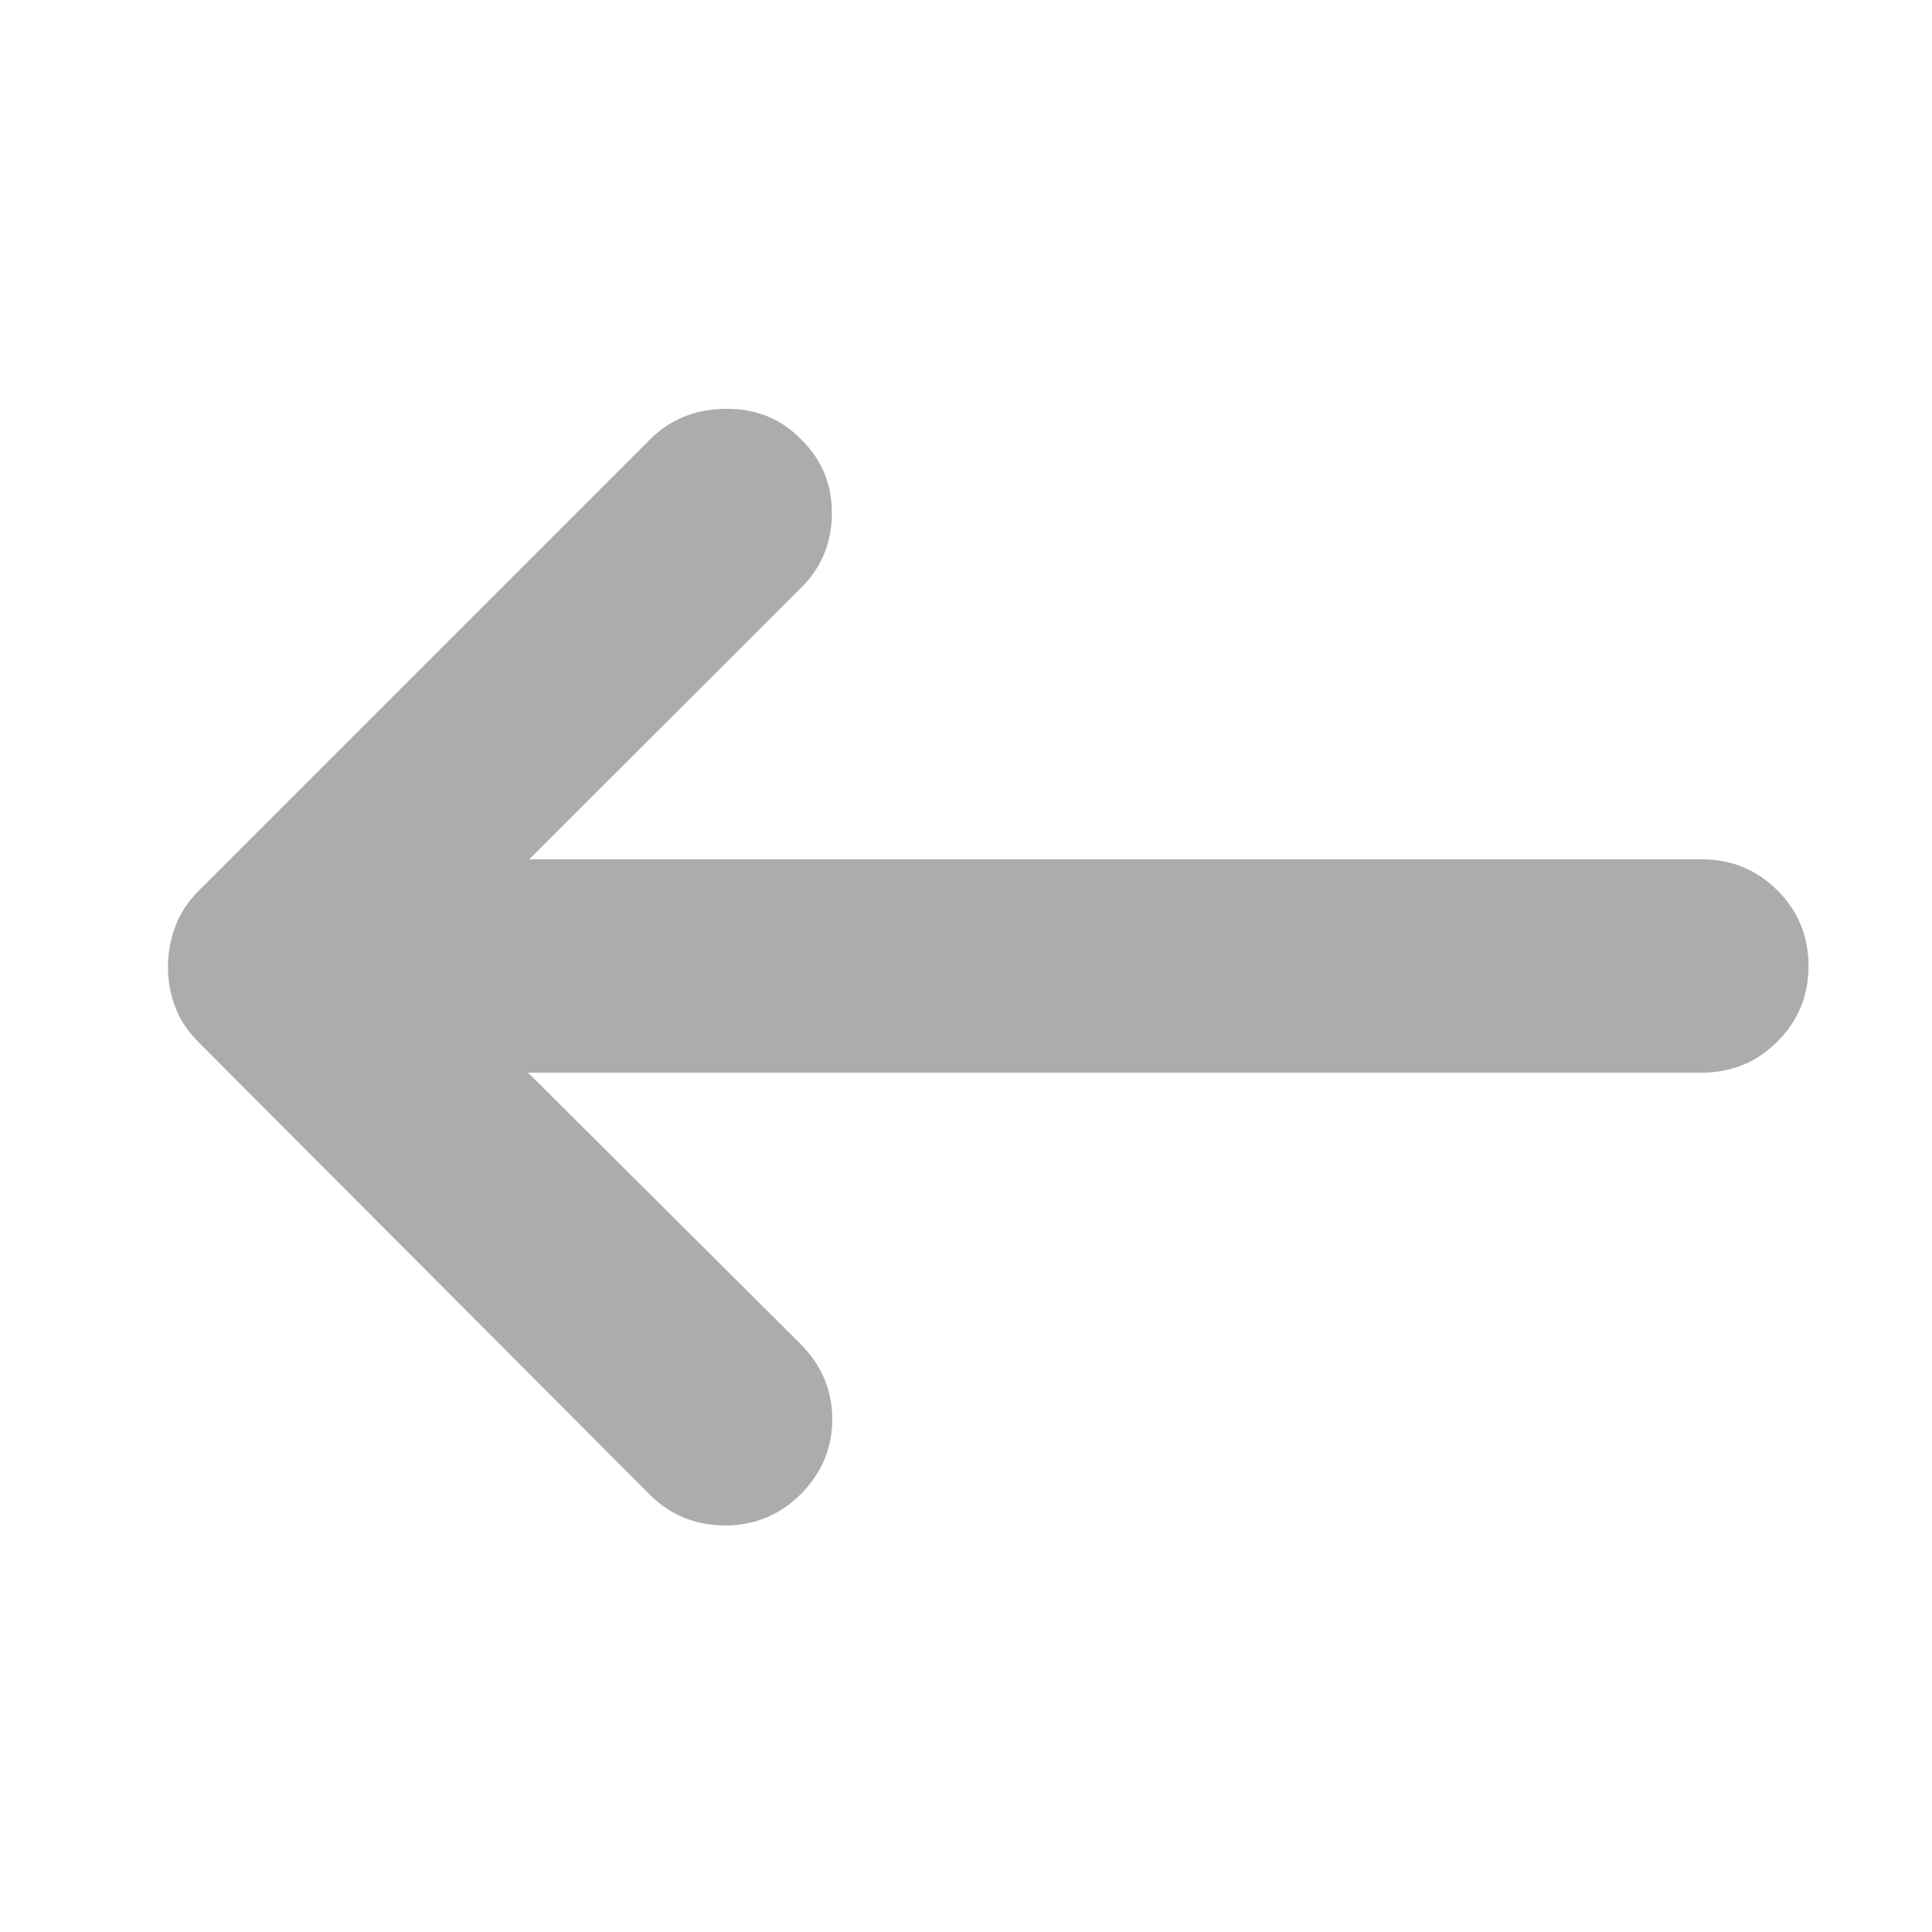
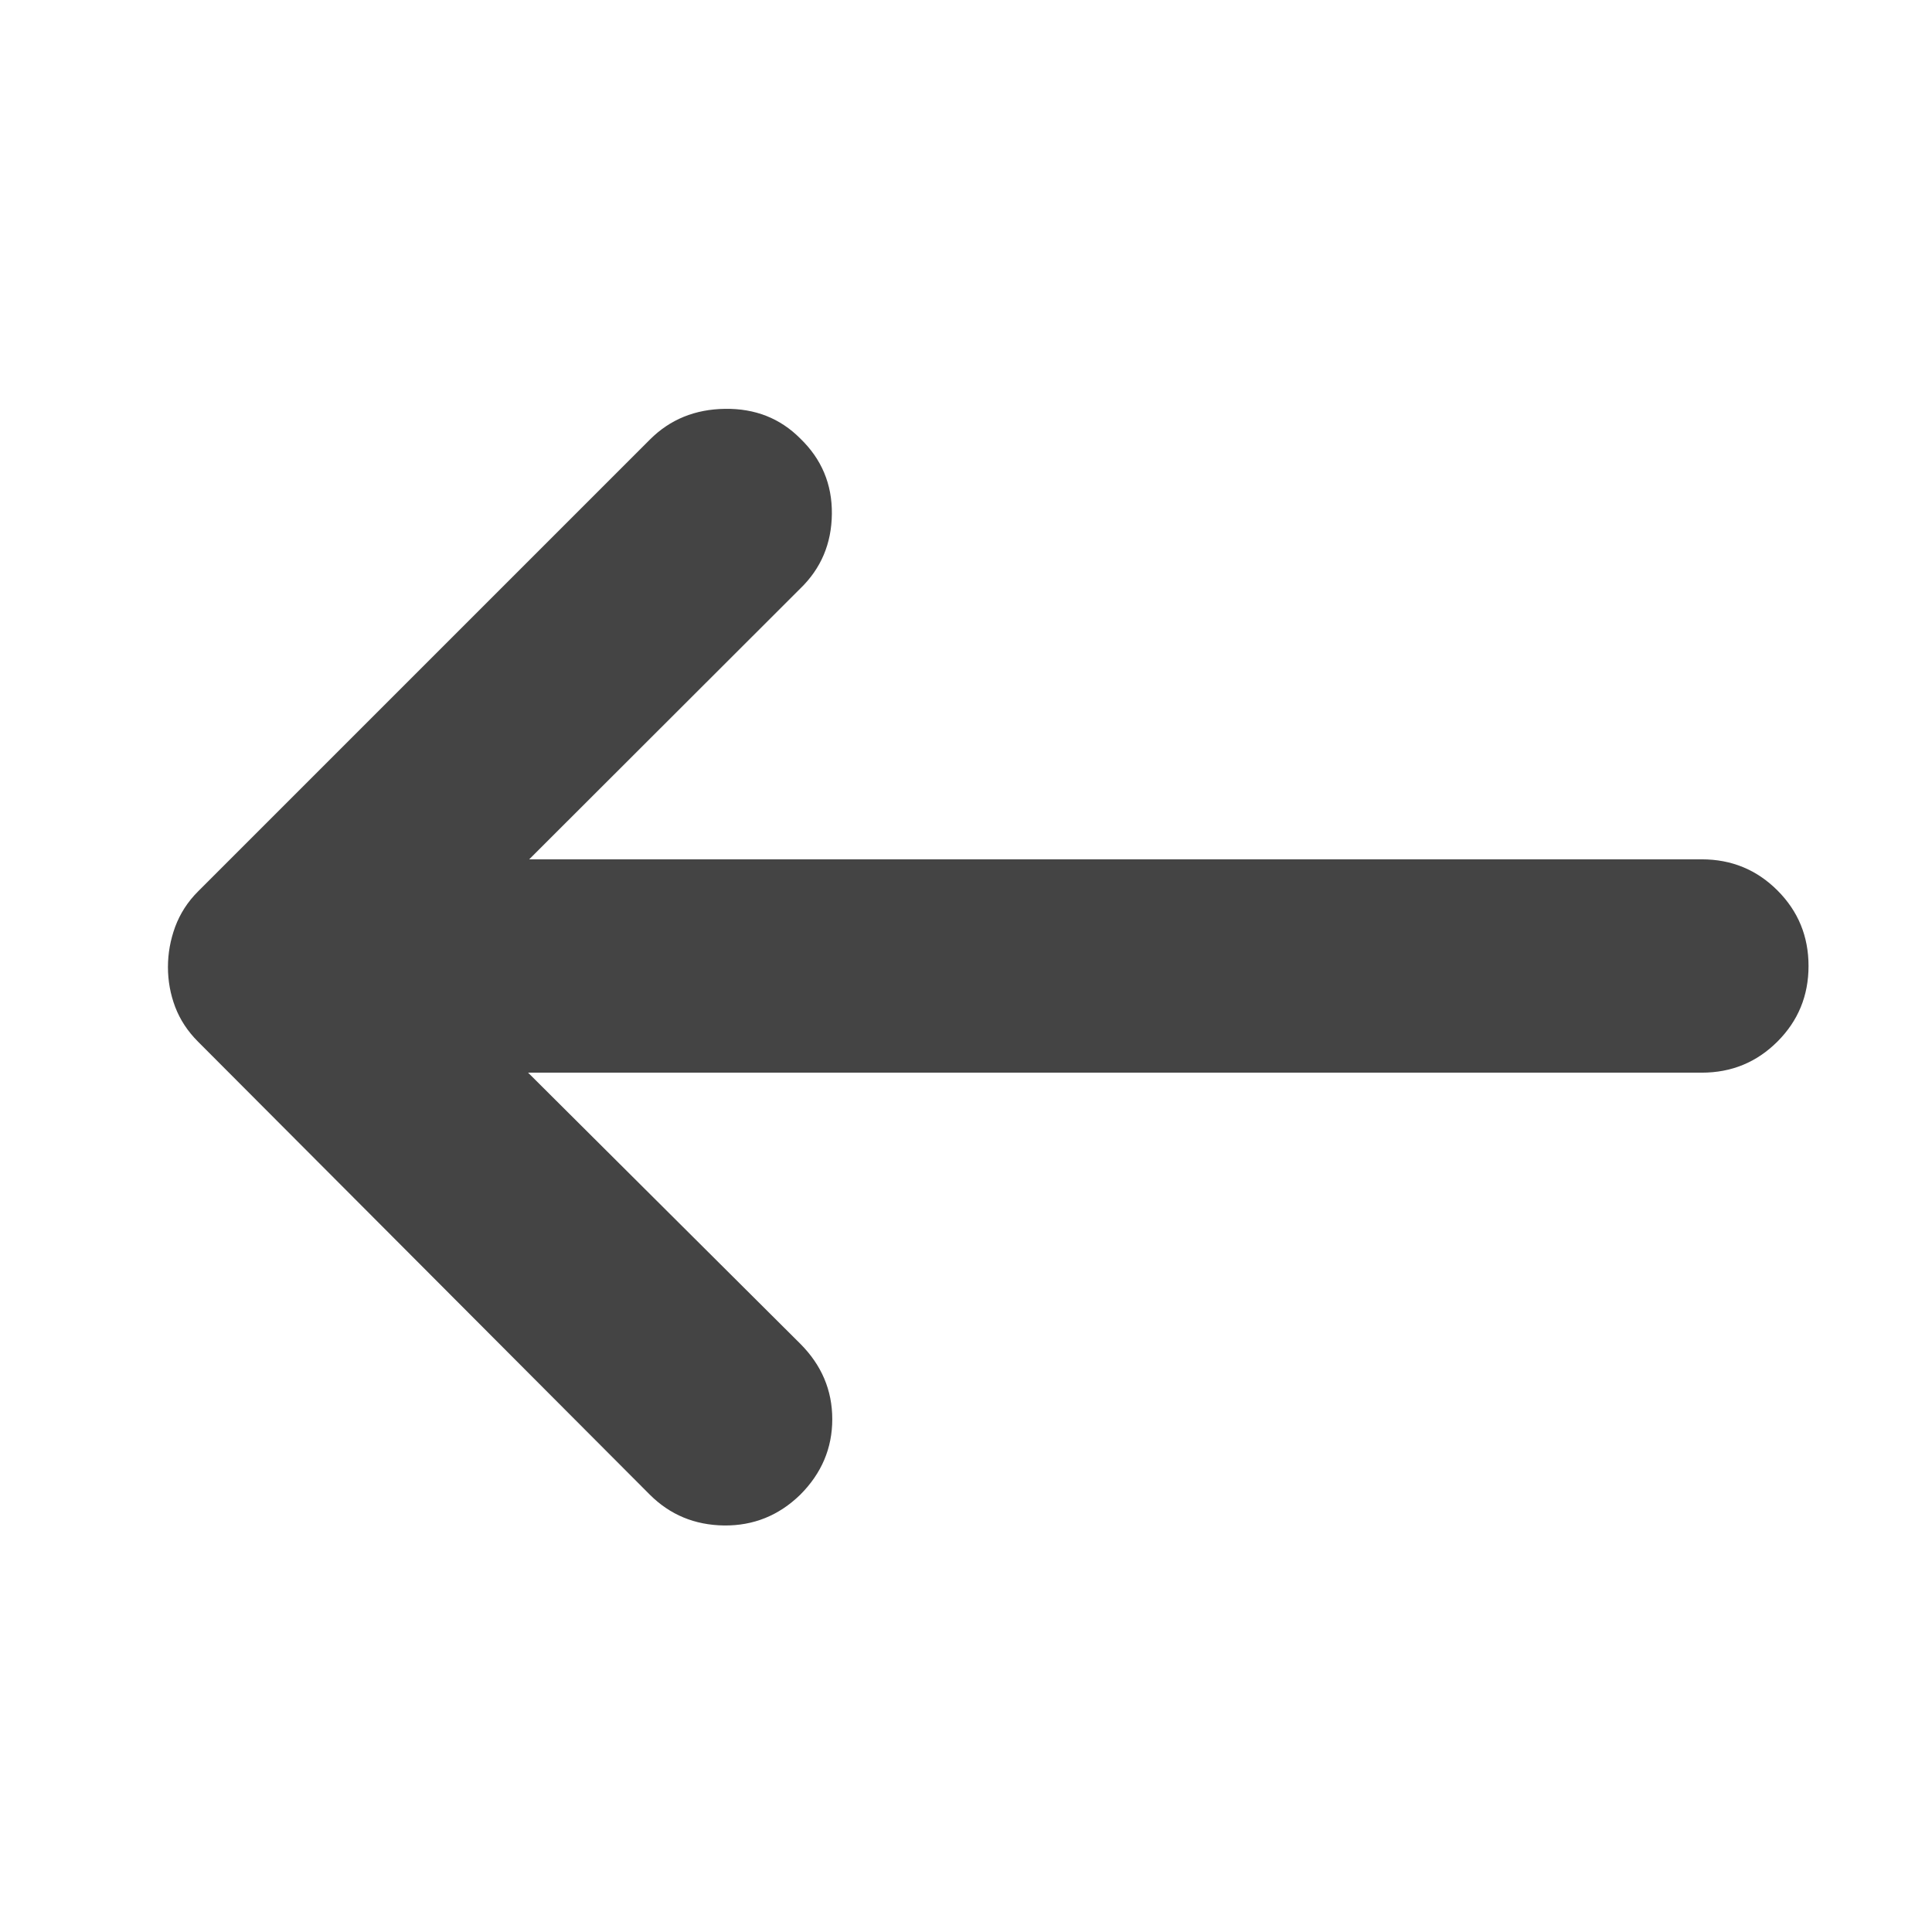
<svg xmlns="http://www.w3.org/2000/svg" preserveAspectRatio="none" overflow="visible" style="display: block;" width="19.2" height="19.2" viewBox="0 0 19.2 19.2" fill="none">
  <g id="arrow">
    <mask id="mask0_0_77" style="mask-type:alpha" maskUnits="userSpaceOnUse" x="0" y="0" width="20" height="20">
      <rect id="Bounding box" width="19.2" height="19.2" transform="matrix(-1 0 0 1 19.2 0)" fill="#D9D9D9" />
    </mask>
    <g mask="url(#mask0_0_77)">
-       <path id="east" d="M5.248 10.66H16.913C17.207 10.66 17.458 10.557 17.664 10.351C17.87 10.145 17.973 9.895 17.973 9.6C17.973 9.305 17.87 9.055 17.664 8.849C17.458 8.643 17.207 8.54 16.913 8.54H5.259L7.952 5.85C8.159 5.65 8.264 5.403 8.267 5.107C8.27 4.812 8.165 4.562 7.952 4.357C7.753 4.157 7.504 4.059 7.206 4.063C6.907 4.067 6.659 4.168 6.459 4.368L1.968 8.859C1.865 8.962 1.79 9.079 1.741 9.21C1.693 9.341 1.669 9.474 1.669 9.611C1.669 9.748 1.693 9.88 1.741 10.007C1.79 10.135 1.865 10.249 1.968 10.352L6.459 14.855C6.659 15.054 6.904 15.156 7.196 15.16C7.487 15.163 7.739 15.062 7.952 14.855C8.165 14.642 8.271 14.392 8.271 14.104C8.271 13.816 8.165 13.566 7.952 13.353L5.248 10.66Z" fill="#ACACAC" />
+       <path id="east" d="M5.248 10.66H16.913C17.207 10.66 17.458 10.557 17.664 10.351C17.87 10.145 17.973 9.895 17.973 9.6C17.973 9.305 17.87 9.055 17.664 8.849C17.458 8.643 17.207 8.54 16.913 8.54H5.259L7.952 5.85C8.159 5.65 8.264 5.403 8.267 5.107C8.27 4.812 8.165 4.562 7.952 4.357C7.753 4.157 7.504 4.059 7.206 4.063C6.907 4.067 6.659 4.168 6.459 4.368L1.968 8.859C1.865 8.962 1.79 9.079 1.741 9.21C1.693 9.341 1.669 9.474 1.669 9.611C1.669 9.748 1.693 9.88 1.741 10.007C1.79 10.135 1.865 10.249 1.968 10.352L6.459 14.855C6.659 15.054 6.904 15.156 7.196 15.16C7.487 15.163 7.739 15.062 7.952 14.855C8.165 14.642 8.271 14.392 8.271 14.104C8.271 13.816 8.165 13.566 7.952 13.353L5.248 10.66Z" fill="#444444" />
    </g>
  </g>
</svg>
